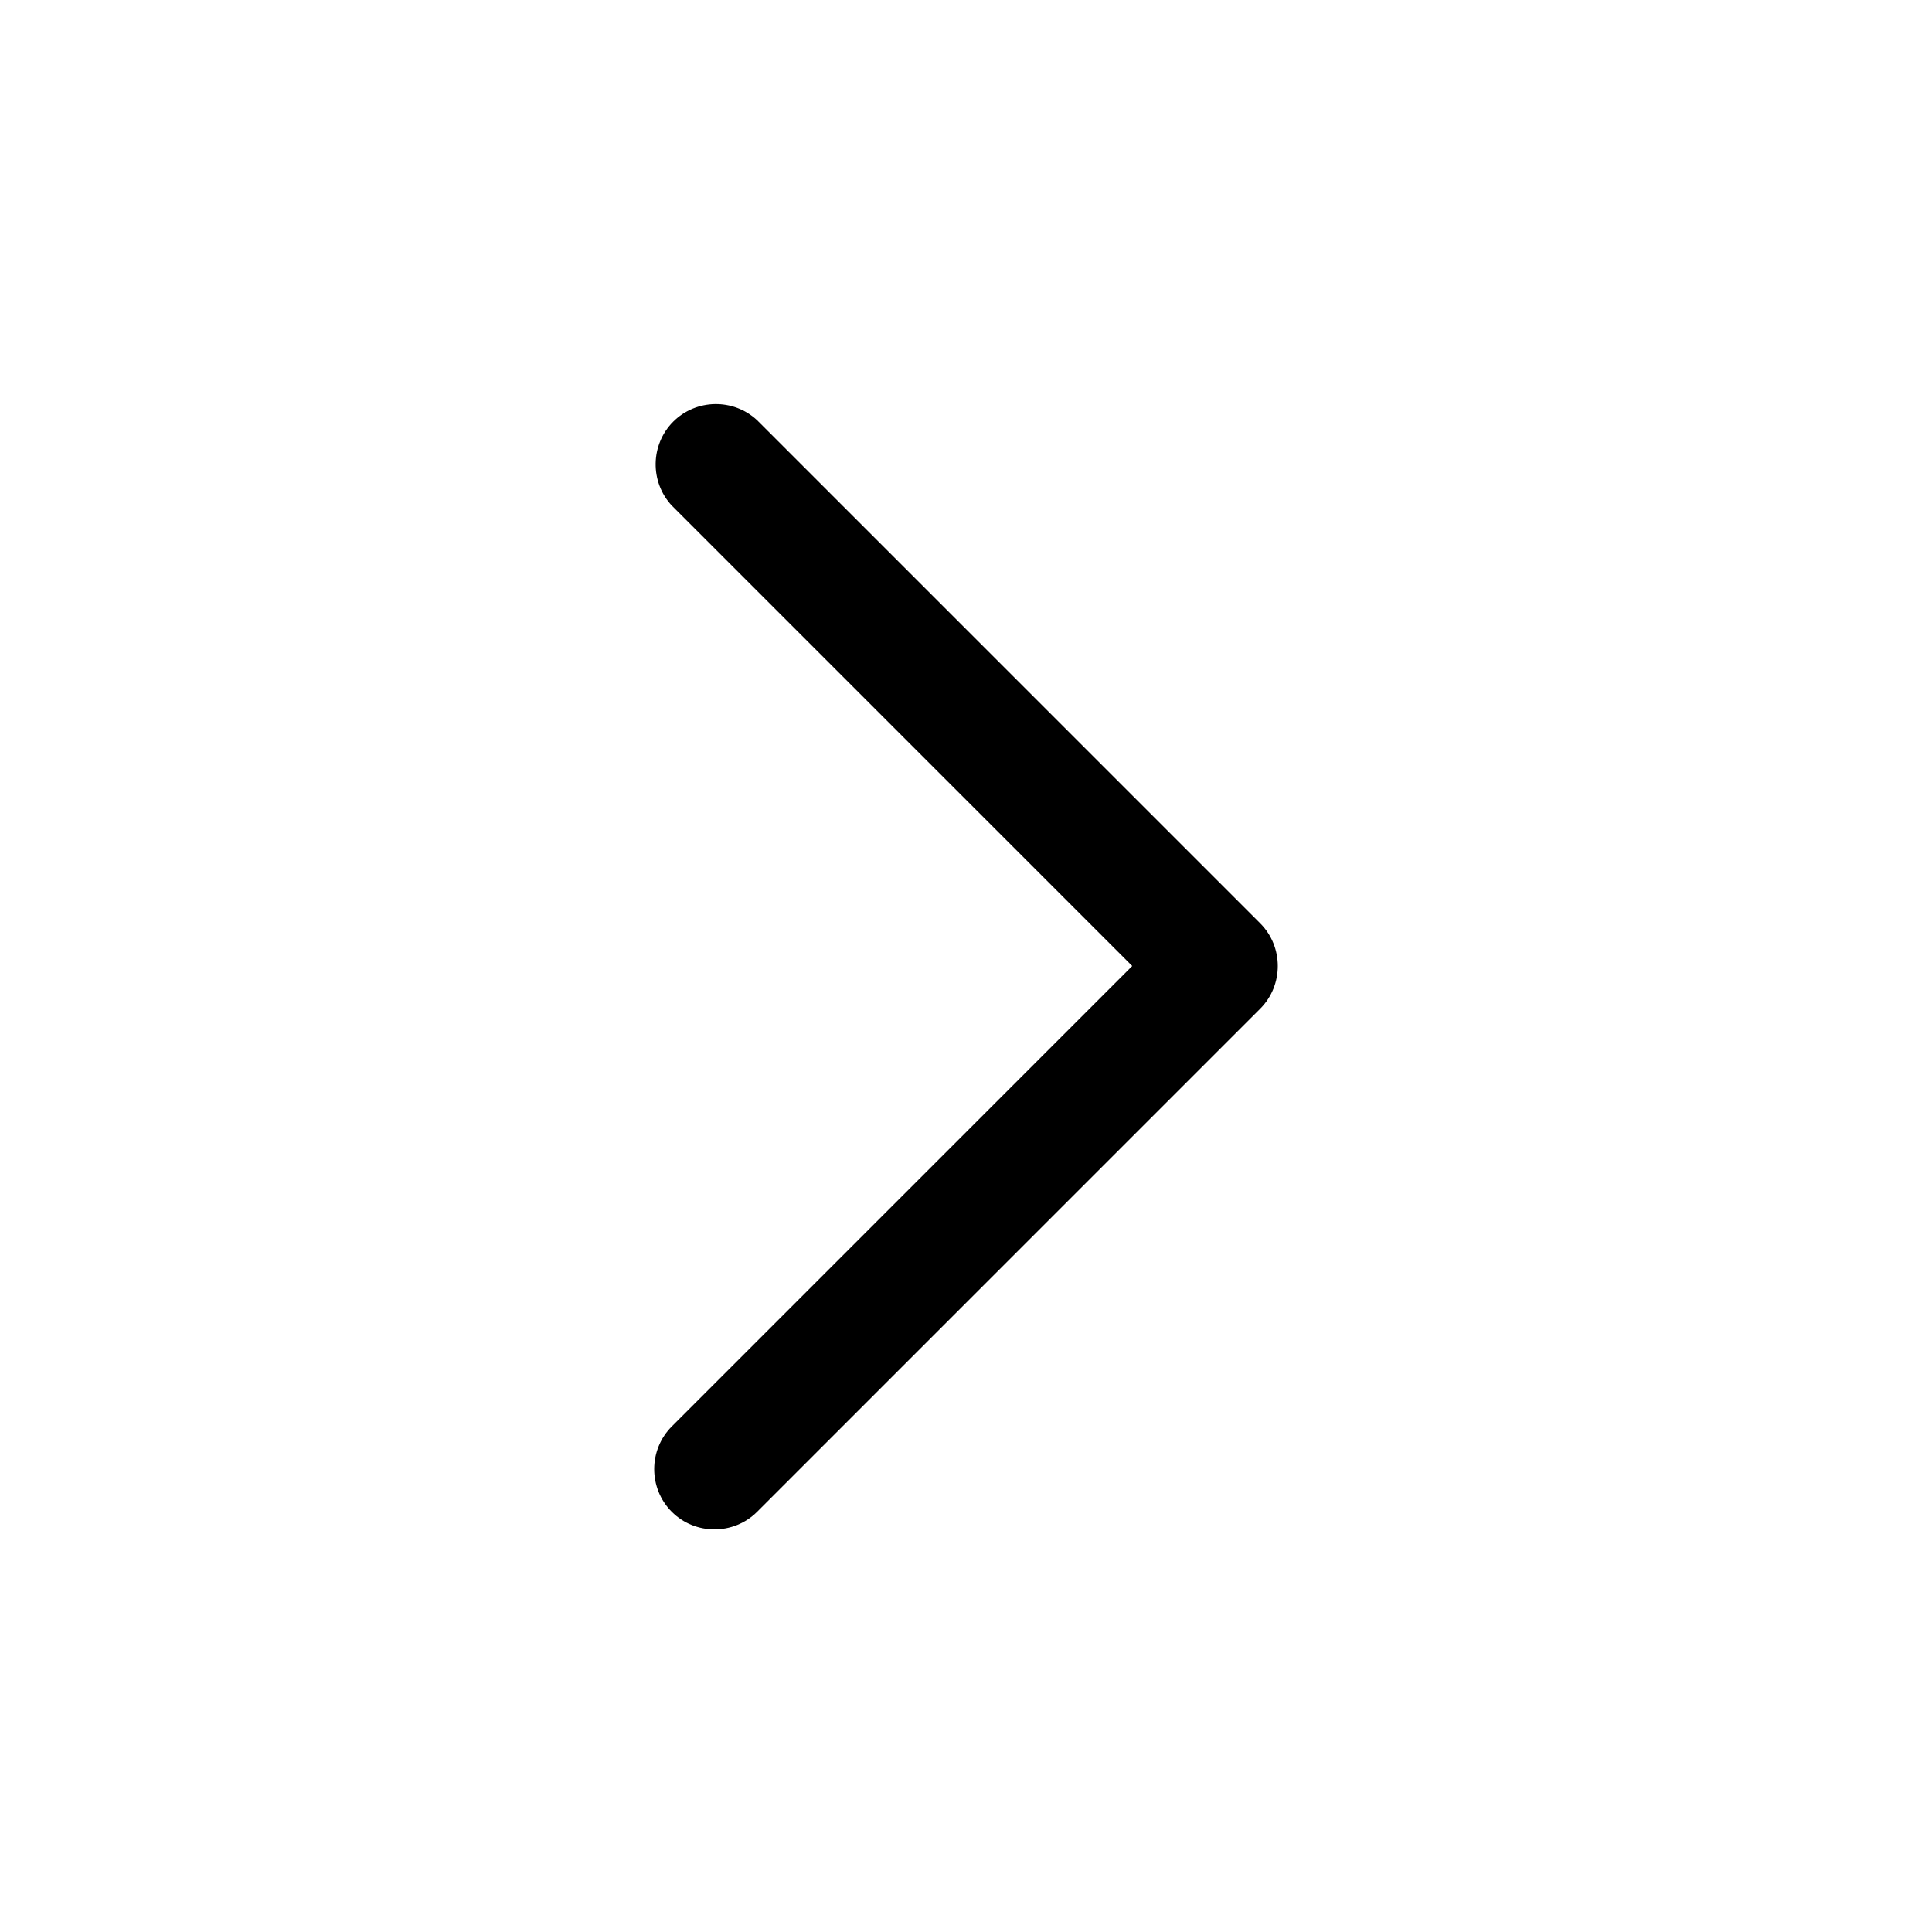
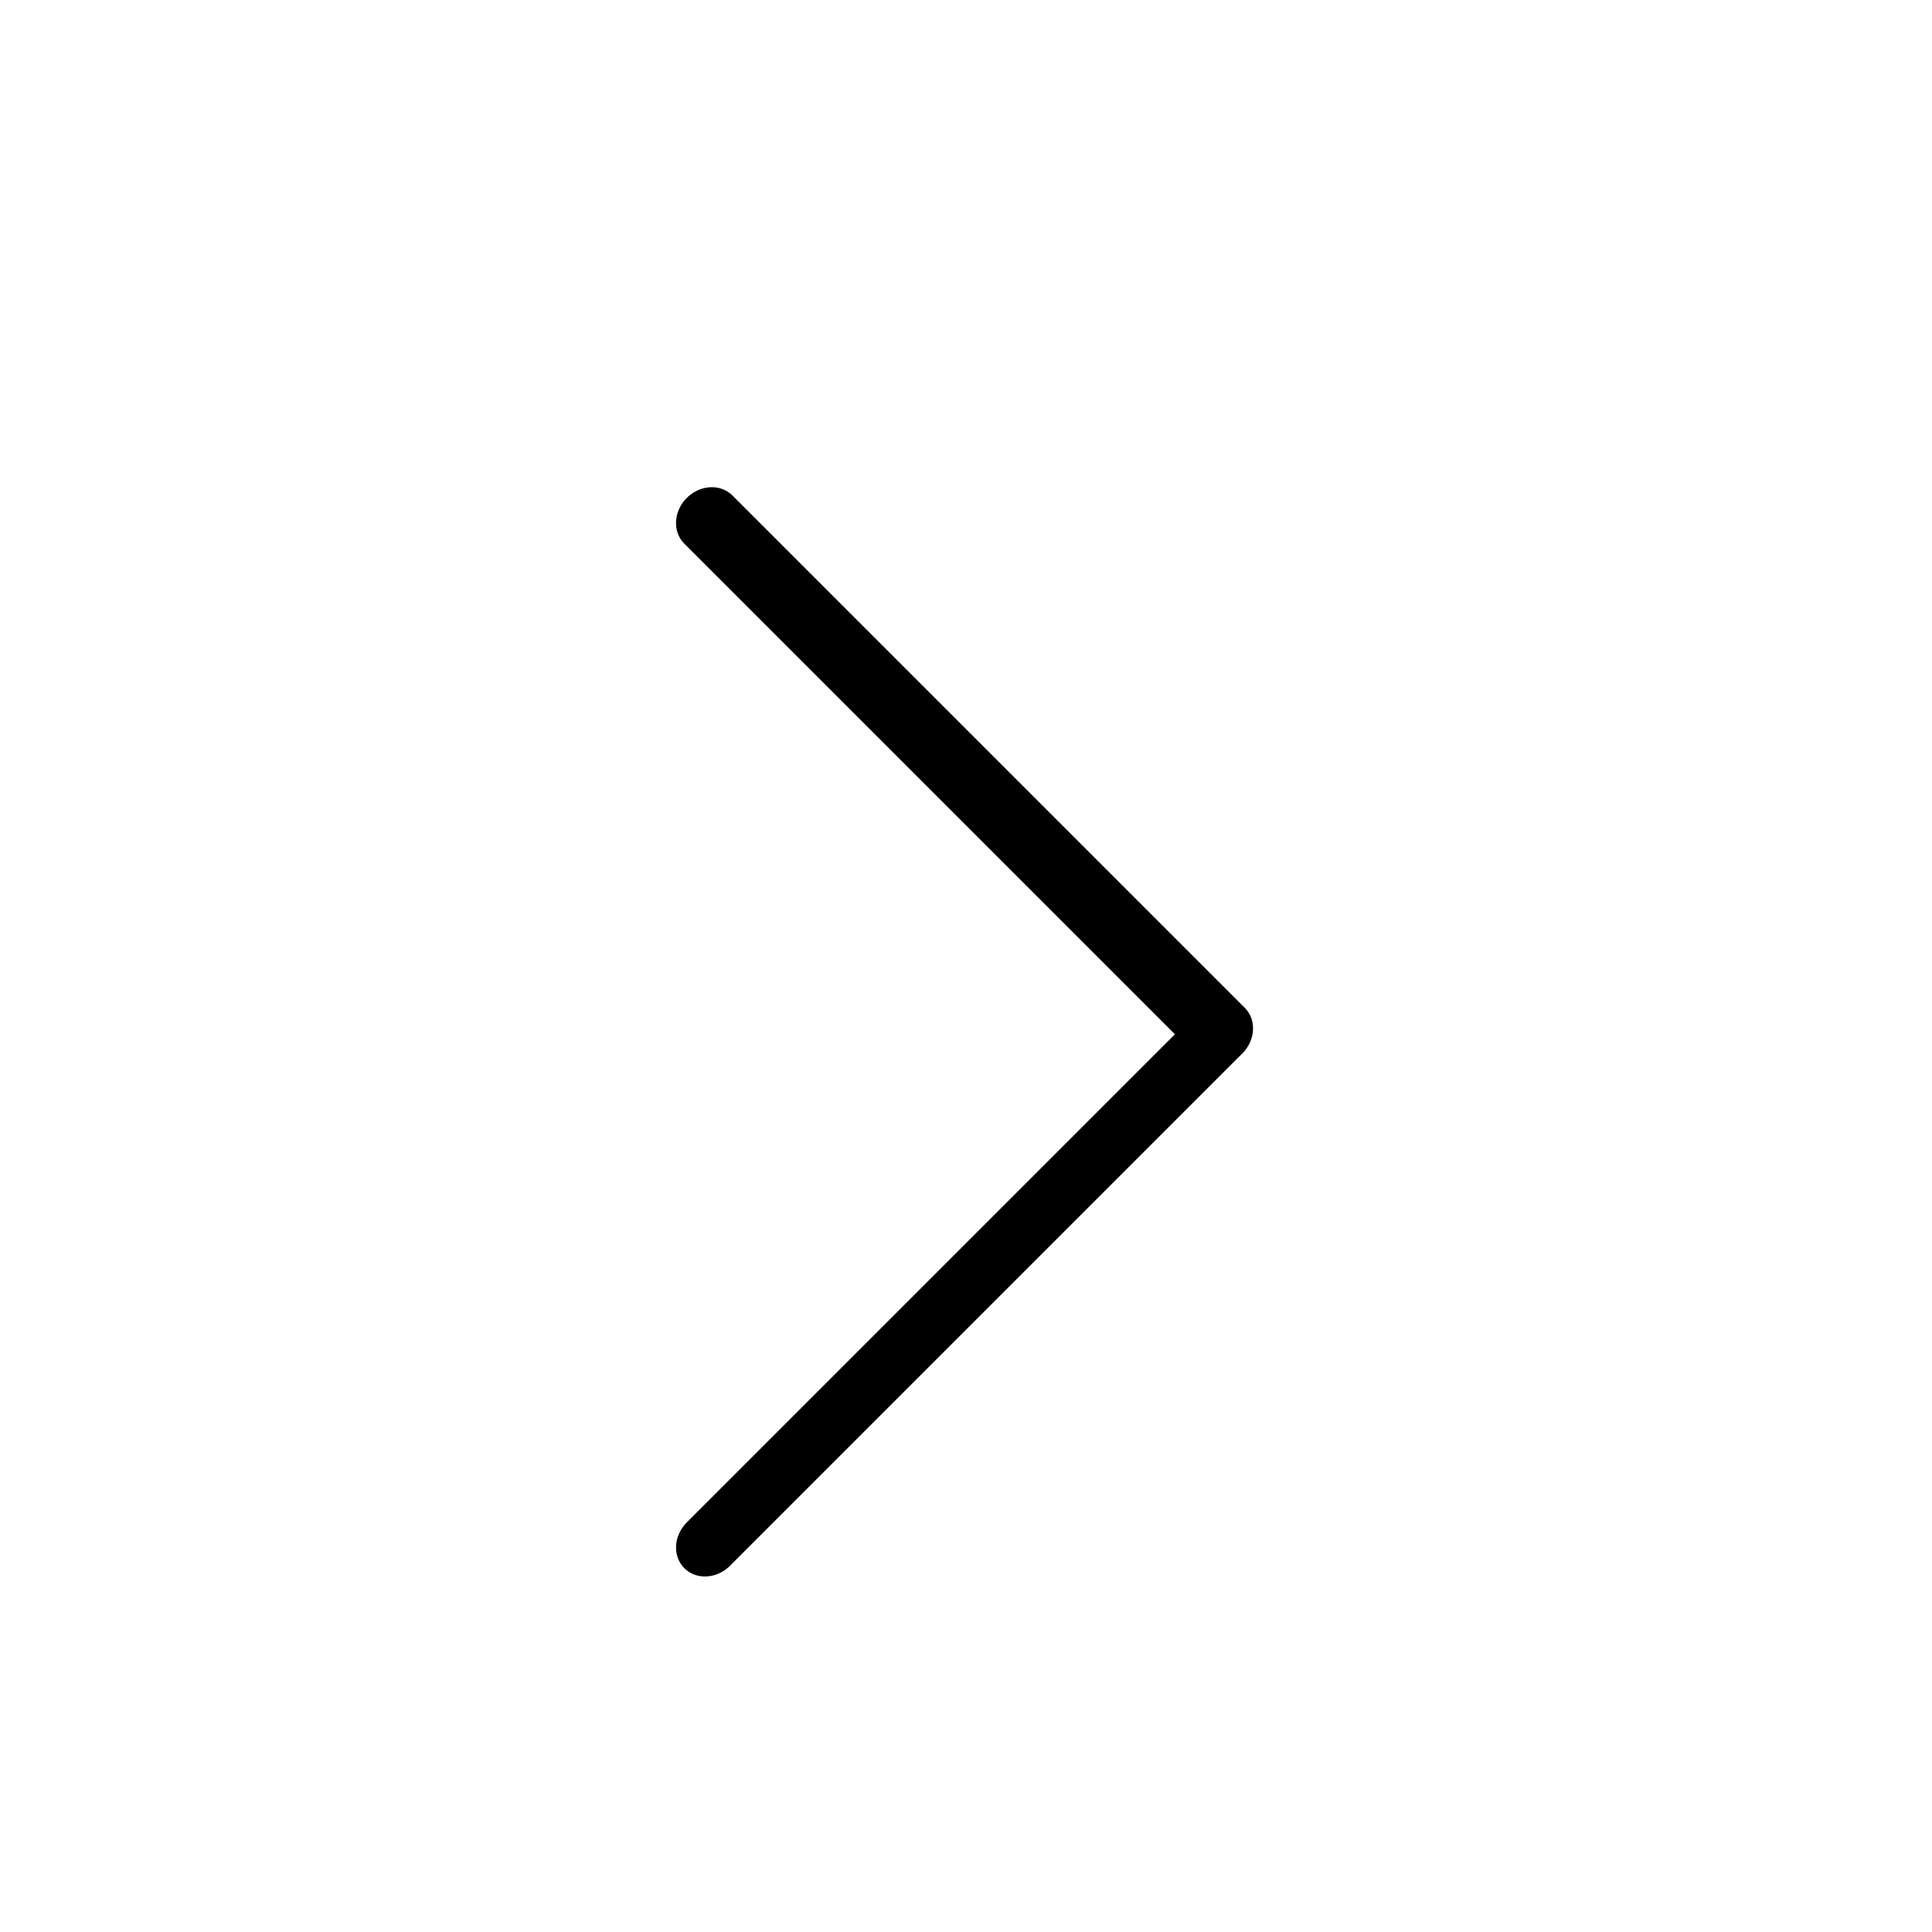
- <svg xmlns="http://www.w3.org/2000/svg" width="100%" height="100%" viewBox="0 0 24 24" version="1.1" xml:space="preserve" style="fill-rule:evenodd;clip-rule:evenodd;stroke-linejoin:round;stroke-miterlimit:2;">
-   <g transform="matrix(1,2.44929e-16,-2.44929e-16,1,-0.375,3.55271e-15)">
-     <path d="M8.72,18.78C8.429,18.489 8.429,18.011 8.72,17.72L14.44,12L8.72,6.28C8.446,5.986 8.454,5.522 8.738,5.238C9.022,4.954 9.486,4.946 9.78,5.22L16.03,11.47C16.321,11.761 16.321,12.239 16.03,12.53L9.78,18.78C9.489,19.071 9.011,19.071 8.72,18.78Z" style="fill-rule:nonzero;" />
+ <svg xmlns="http://www.w3.org/2000/svg" width="100%" height="100%" viewBox="0 0 24 24" version="1.1" xml:space="preserve" style="fill-rule:evenodd;clip-rule:evenodd;stroke-linecap:round;stroke-linejoin:round;stroke-miterlimit:1.5;">
+   <g transform="matrix(0.943165,0.943165,-1.0497,1.0497,22.4115,-13.3669)">
+     <g id="right">
+       <path d="M3.292,15.925L10.039,15.925L10.039,21.987" style="fill:none;stroke:black;stroke-width:0.57px;" />
+     </g>
  </g>
+   <g id="Layer1">
+     </g>
</svg>
